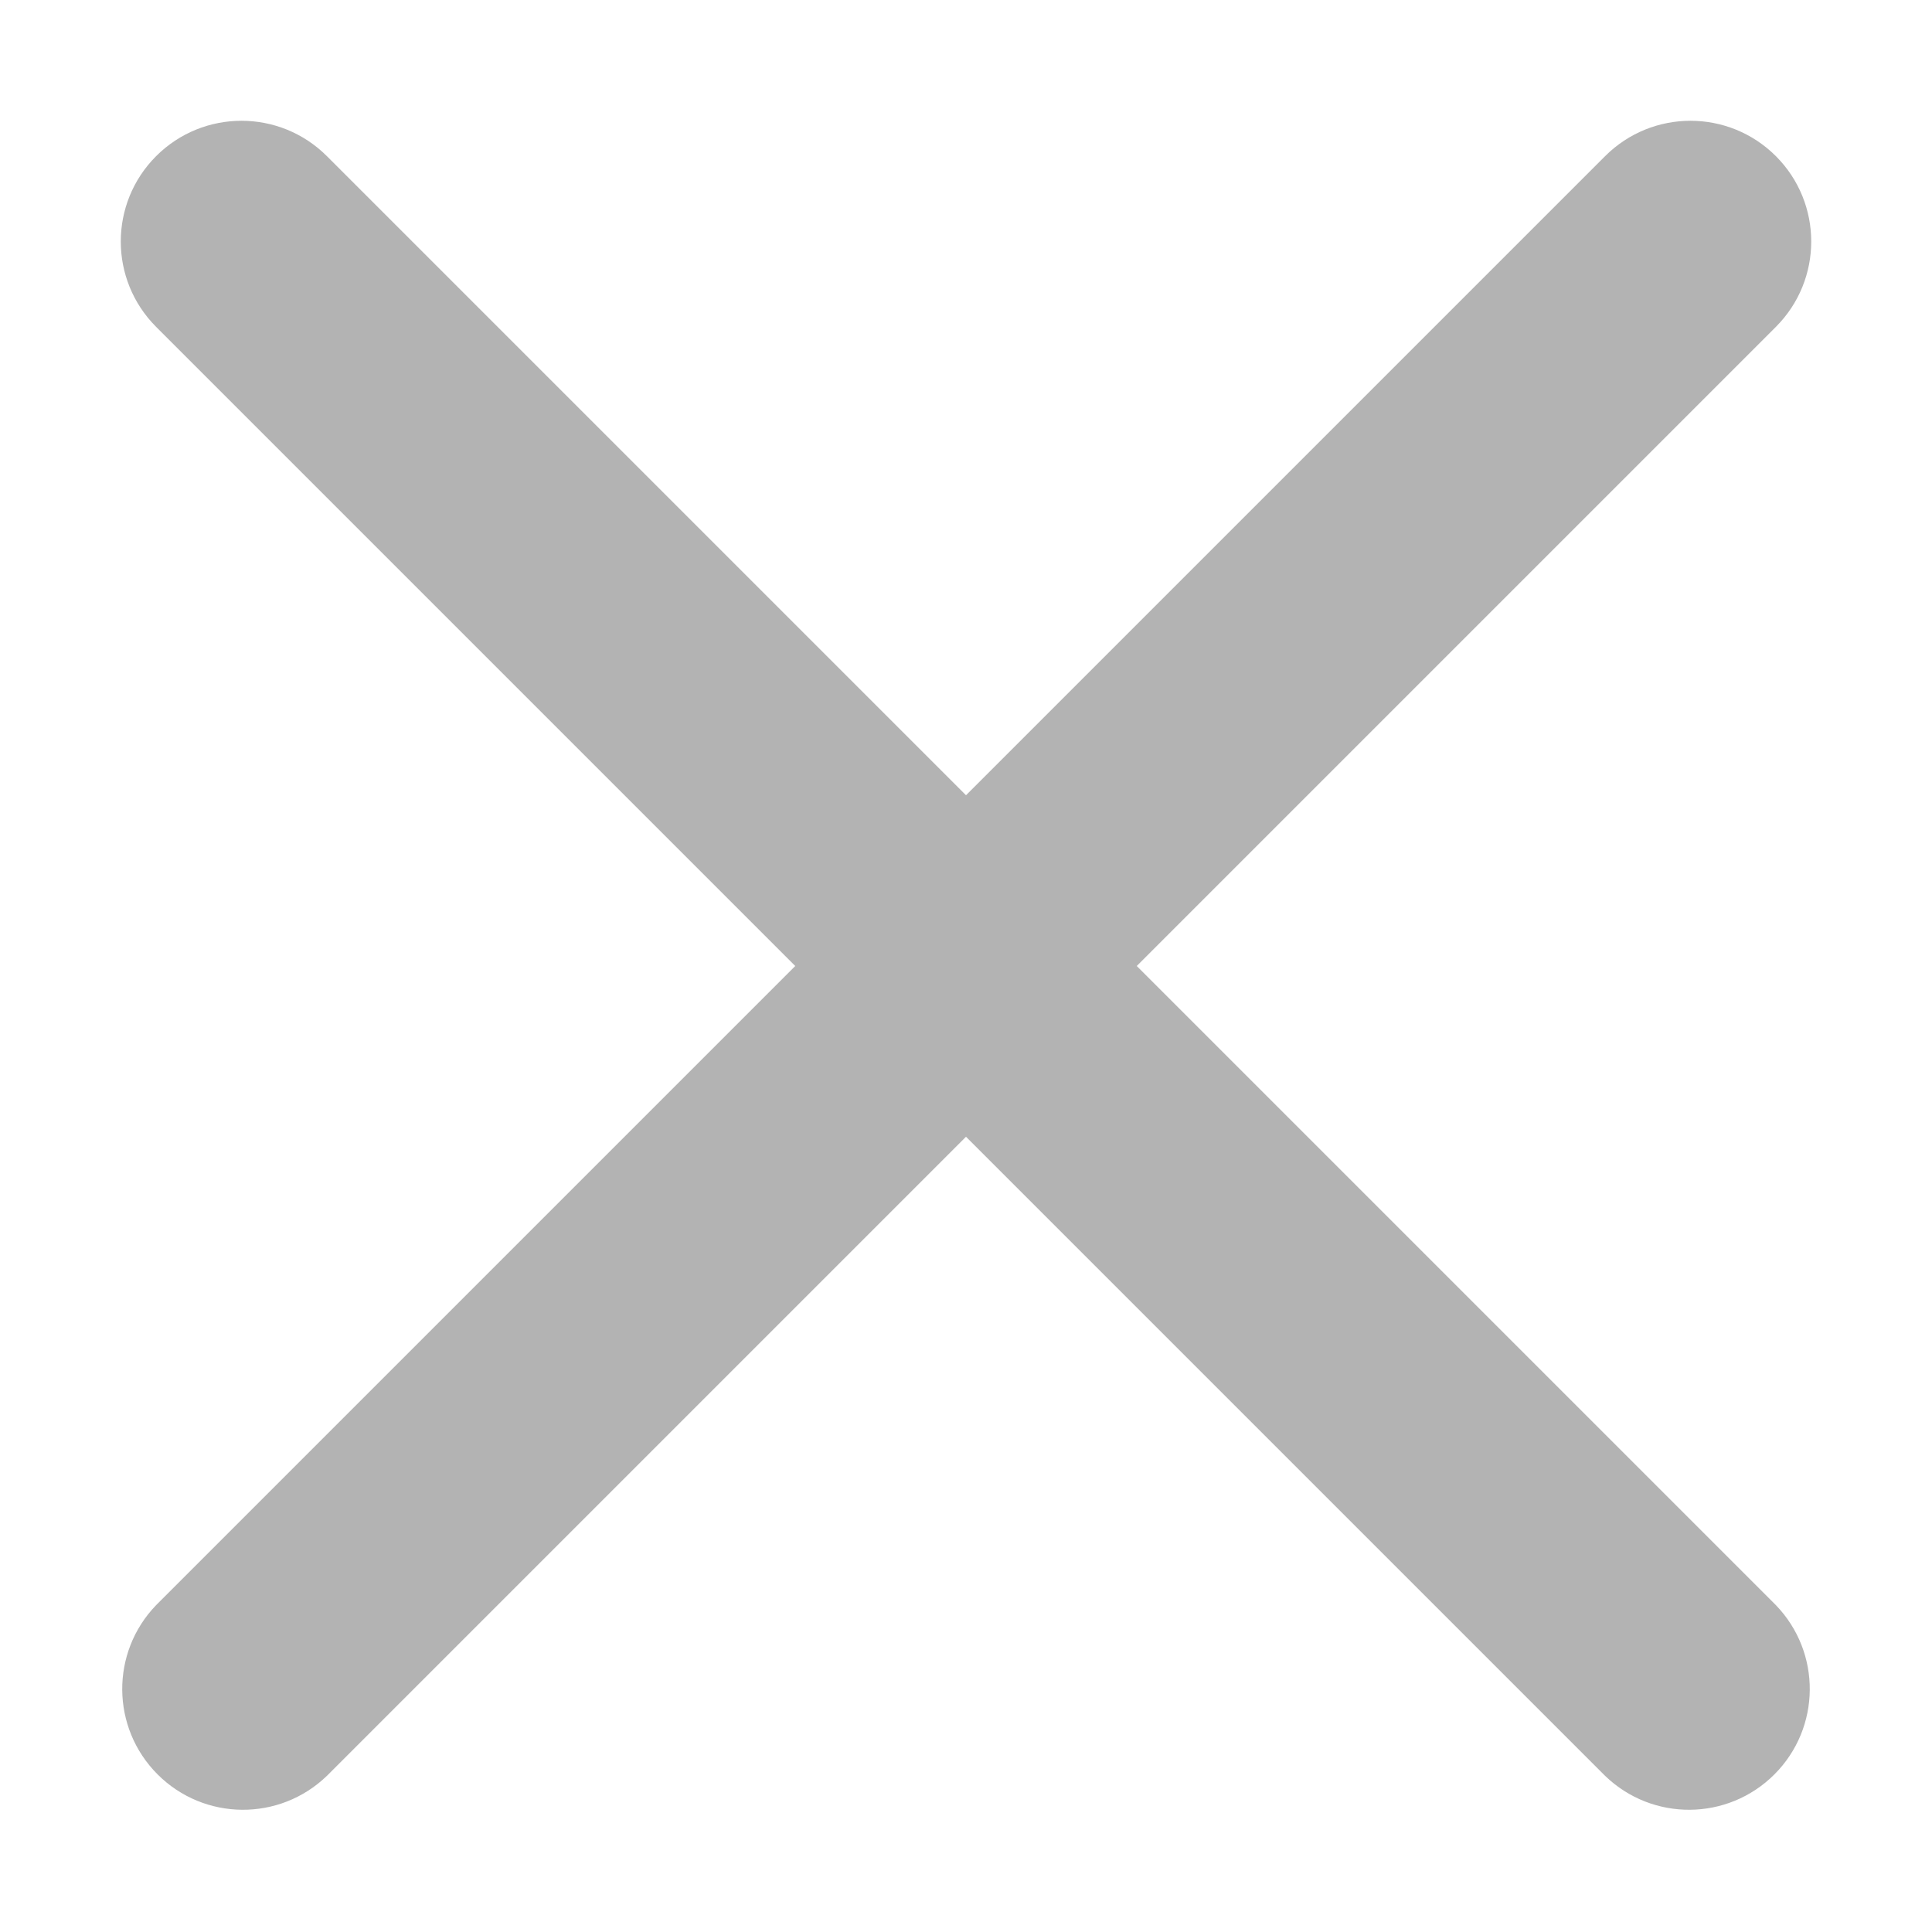
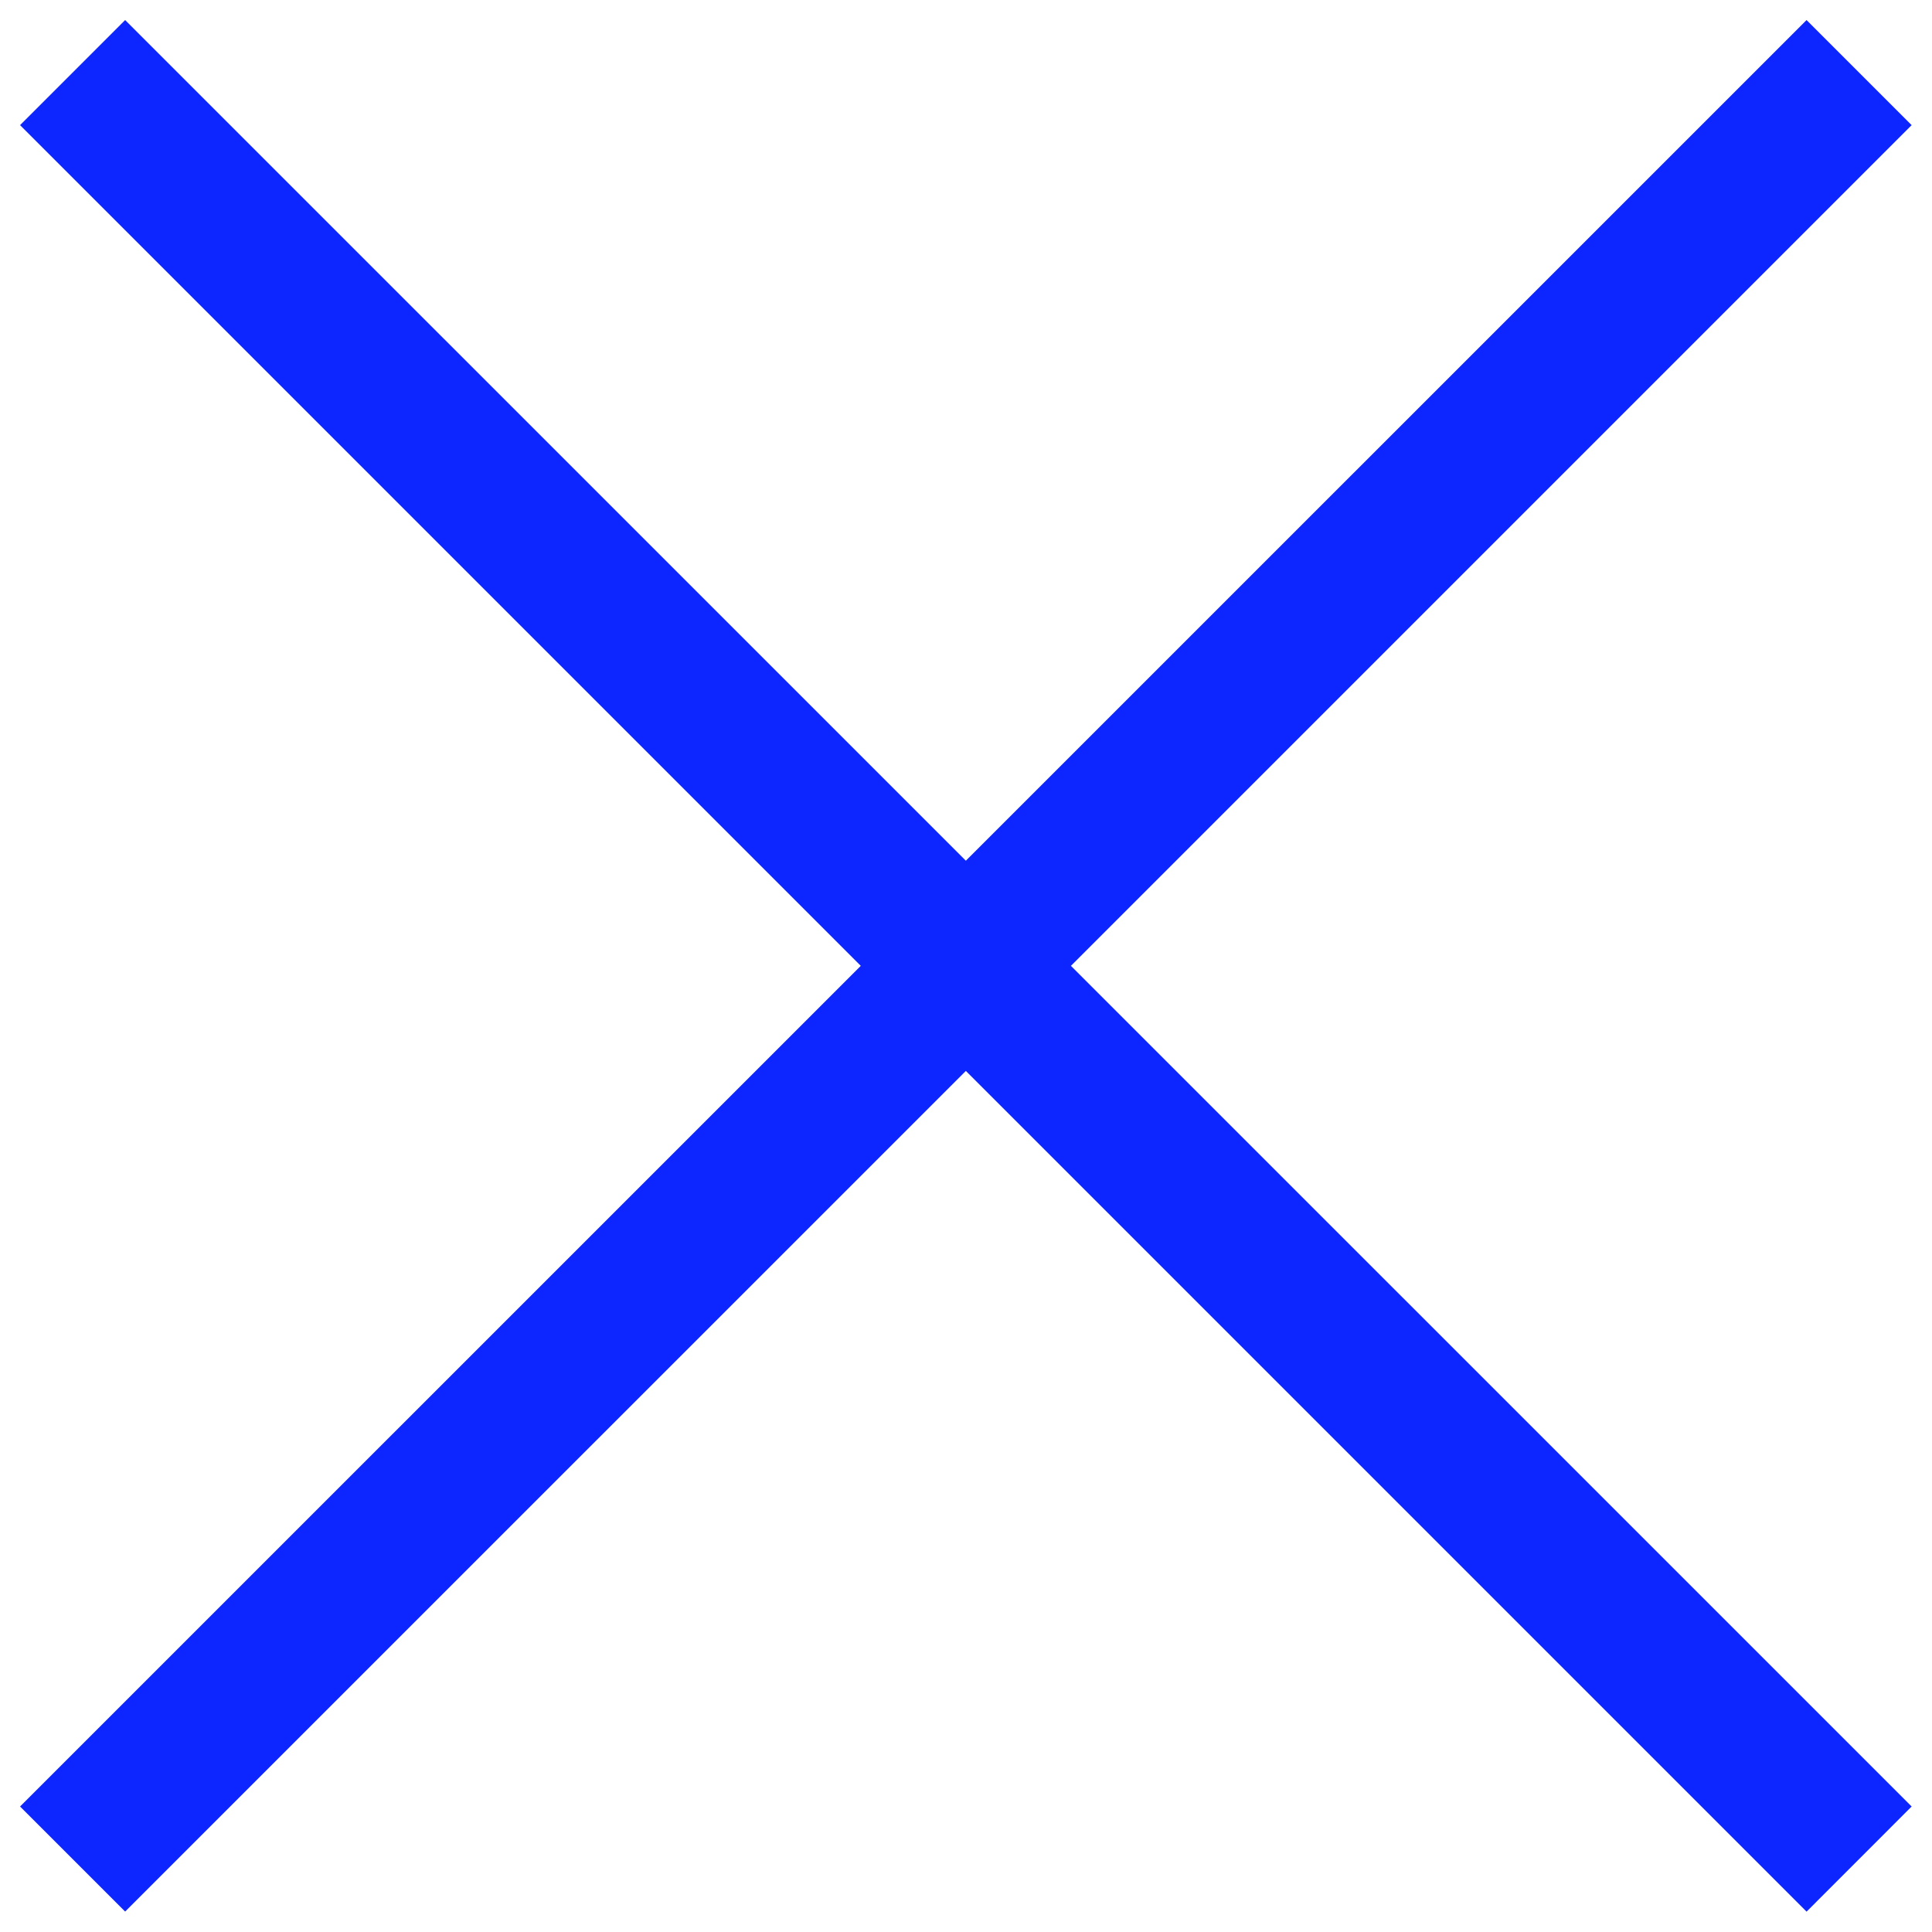
- <svg xmlns="http://www.w3.org/2000/svg" width="16" height="16">
-   <path fill="#B3B3B3" d="M1.293 1.293a1 1 0 0 1 1.414 0l12 12a1 1 0 0 1-1.414 1.414l-12-12a1 1 0 0 1 0-1.414z" />
-   <path fill="#B3B3B3" d="M14.707 1.293a1 1 0 0 1 0 1.414l-12 12a1 1 0 0 1-1.414-1.414l12-12a1 1 0 0 1 1.414 0z" />
+ <svg xmlns="http://www.w3.org/2000/svg" width="26" height="26" viewBox="0 0 26 26" fill="none">
+   <path fill-rule="evenodd" clip-rule="evenodd" d="M11.584 12.998L0.27 24.311L1.684 25.725L12.998 14.412L24.312 25.726L25.726 24.311L14.412 12.998L25.726 1.684L24.312 0.27L12.998 11.583L1.684 0.27L0.27 1.684L11.584 12.998Z" fill="#0D25FF" />
</svg>
